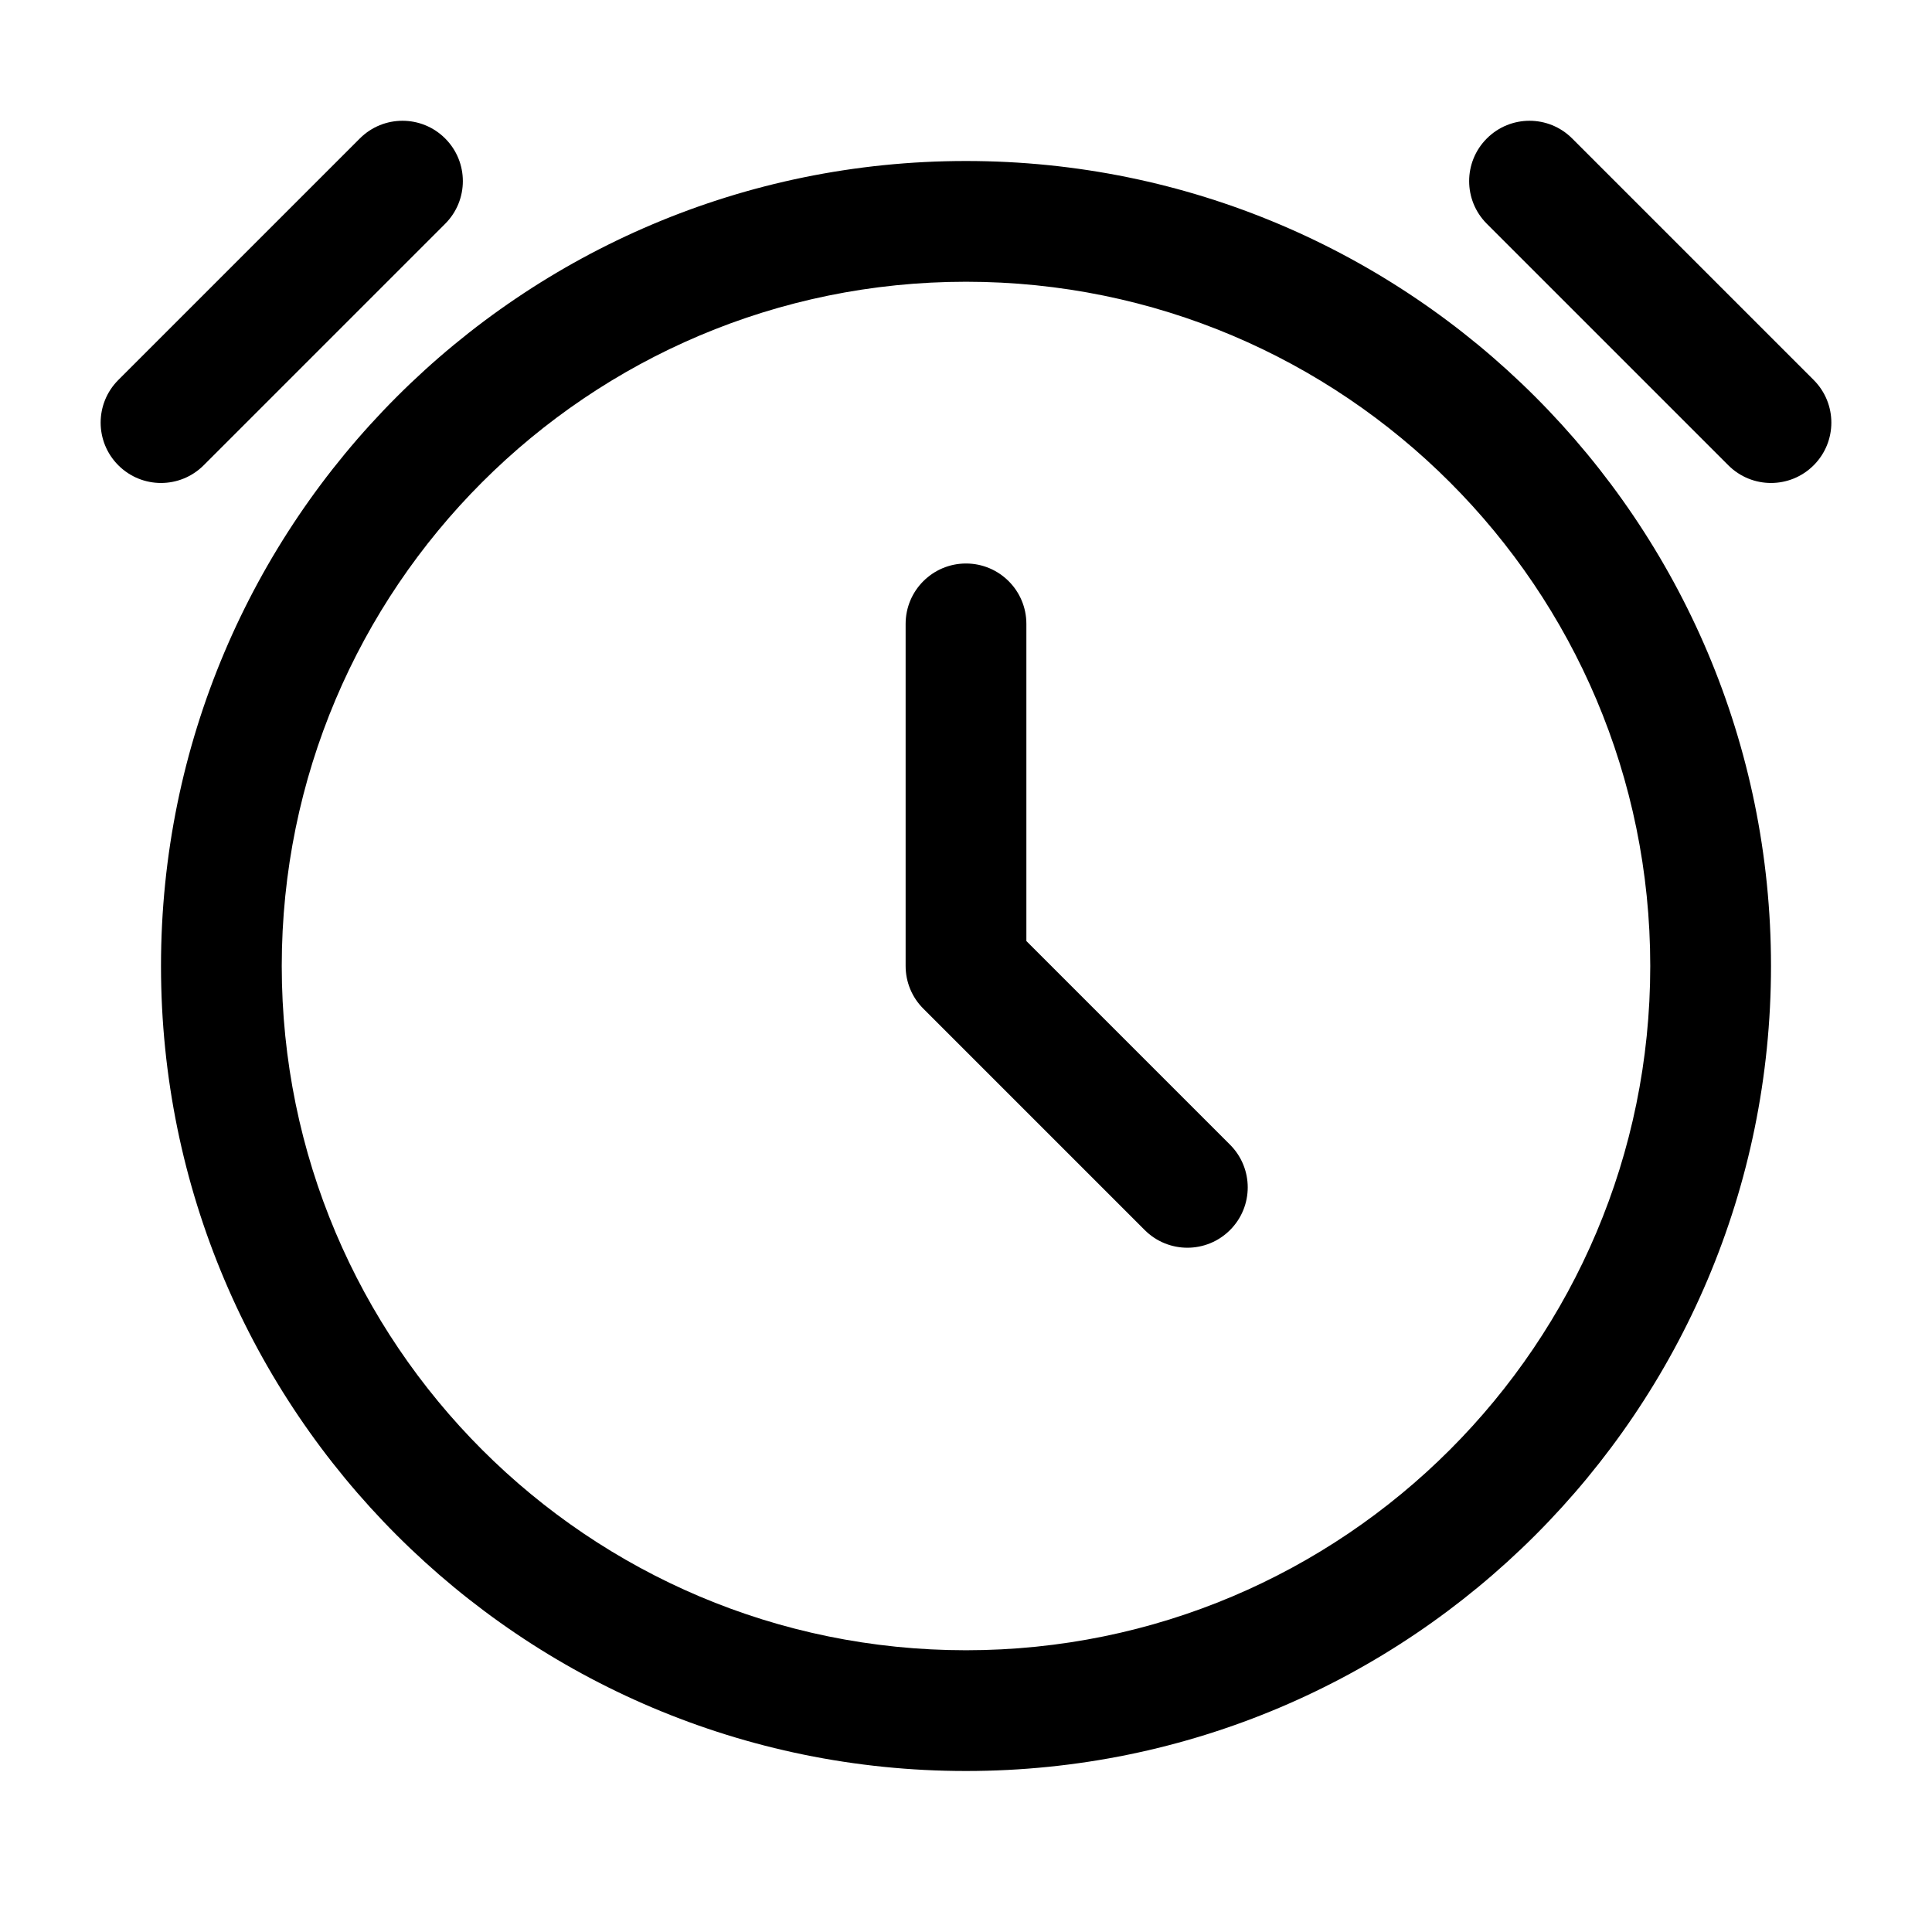
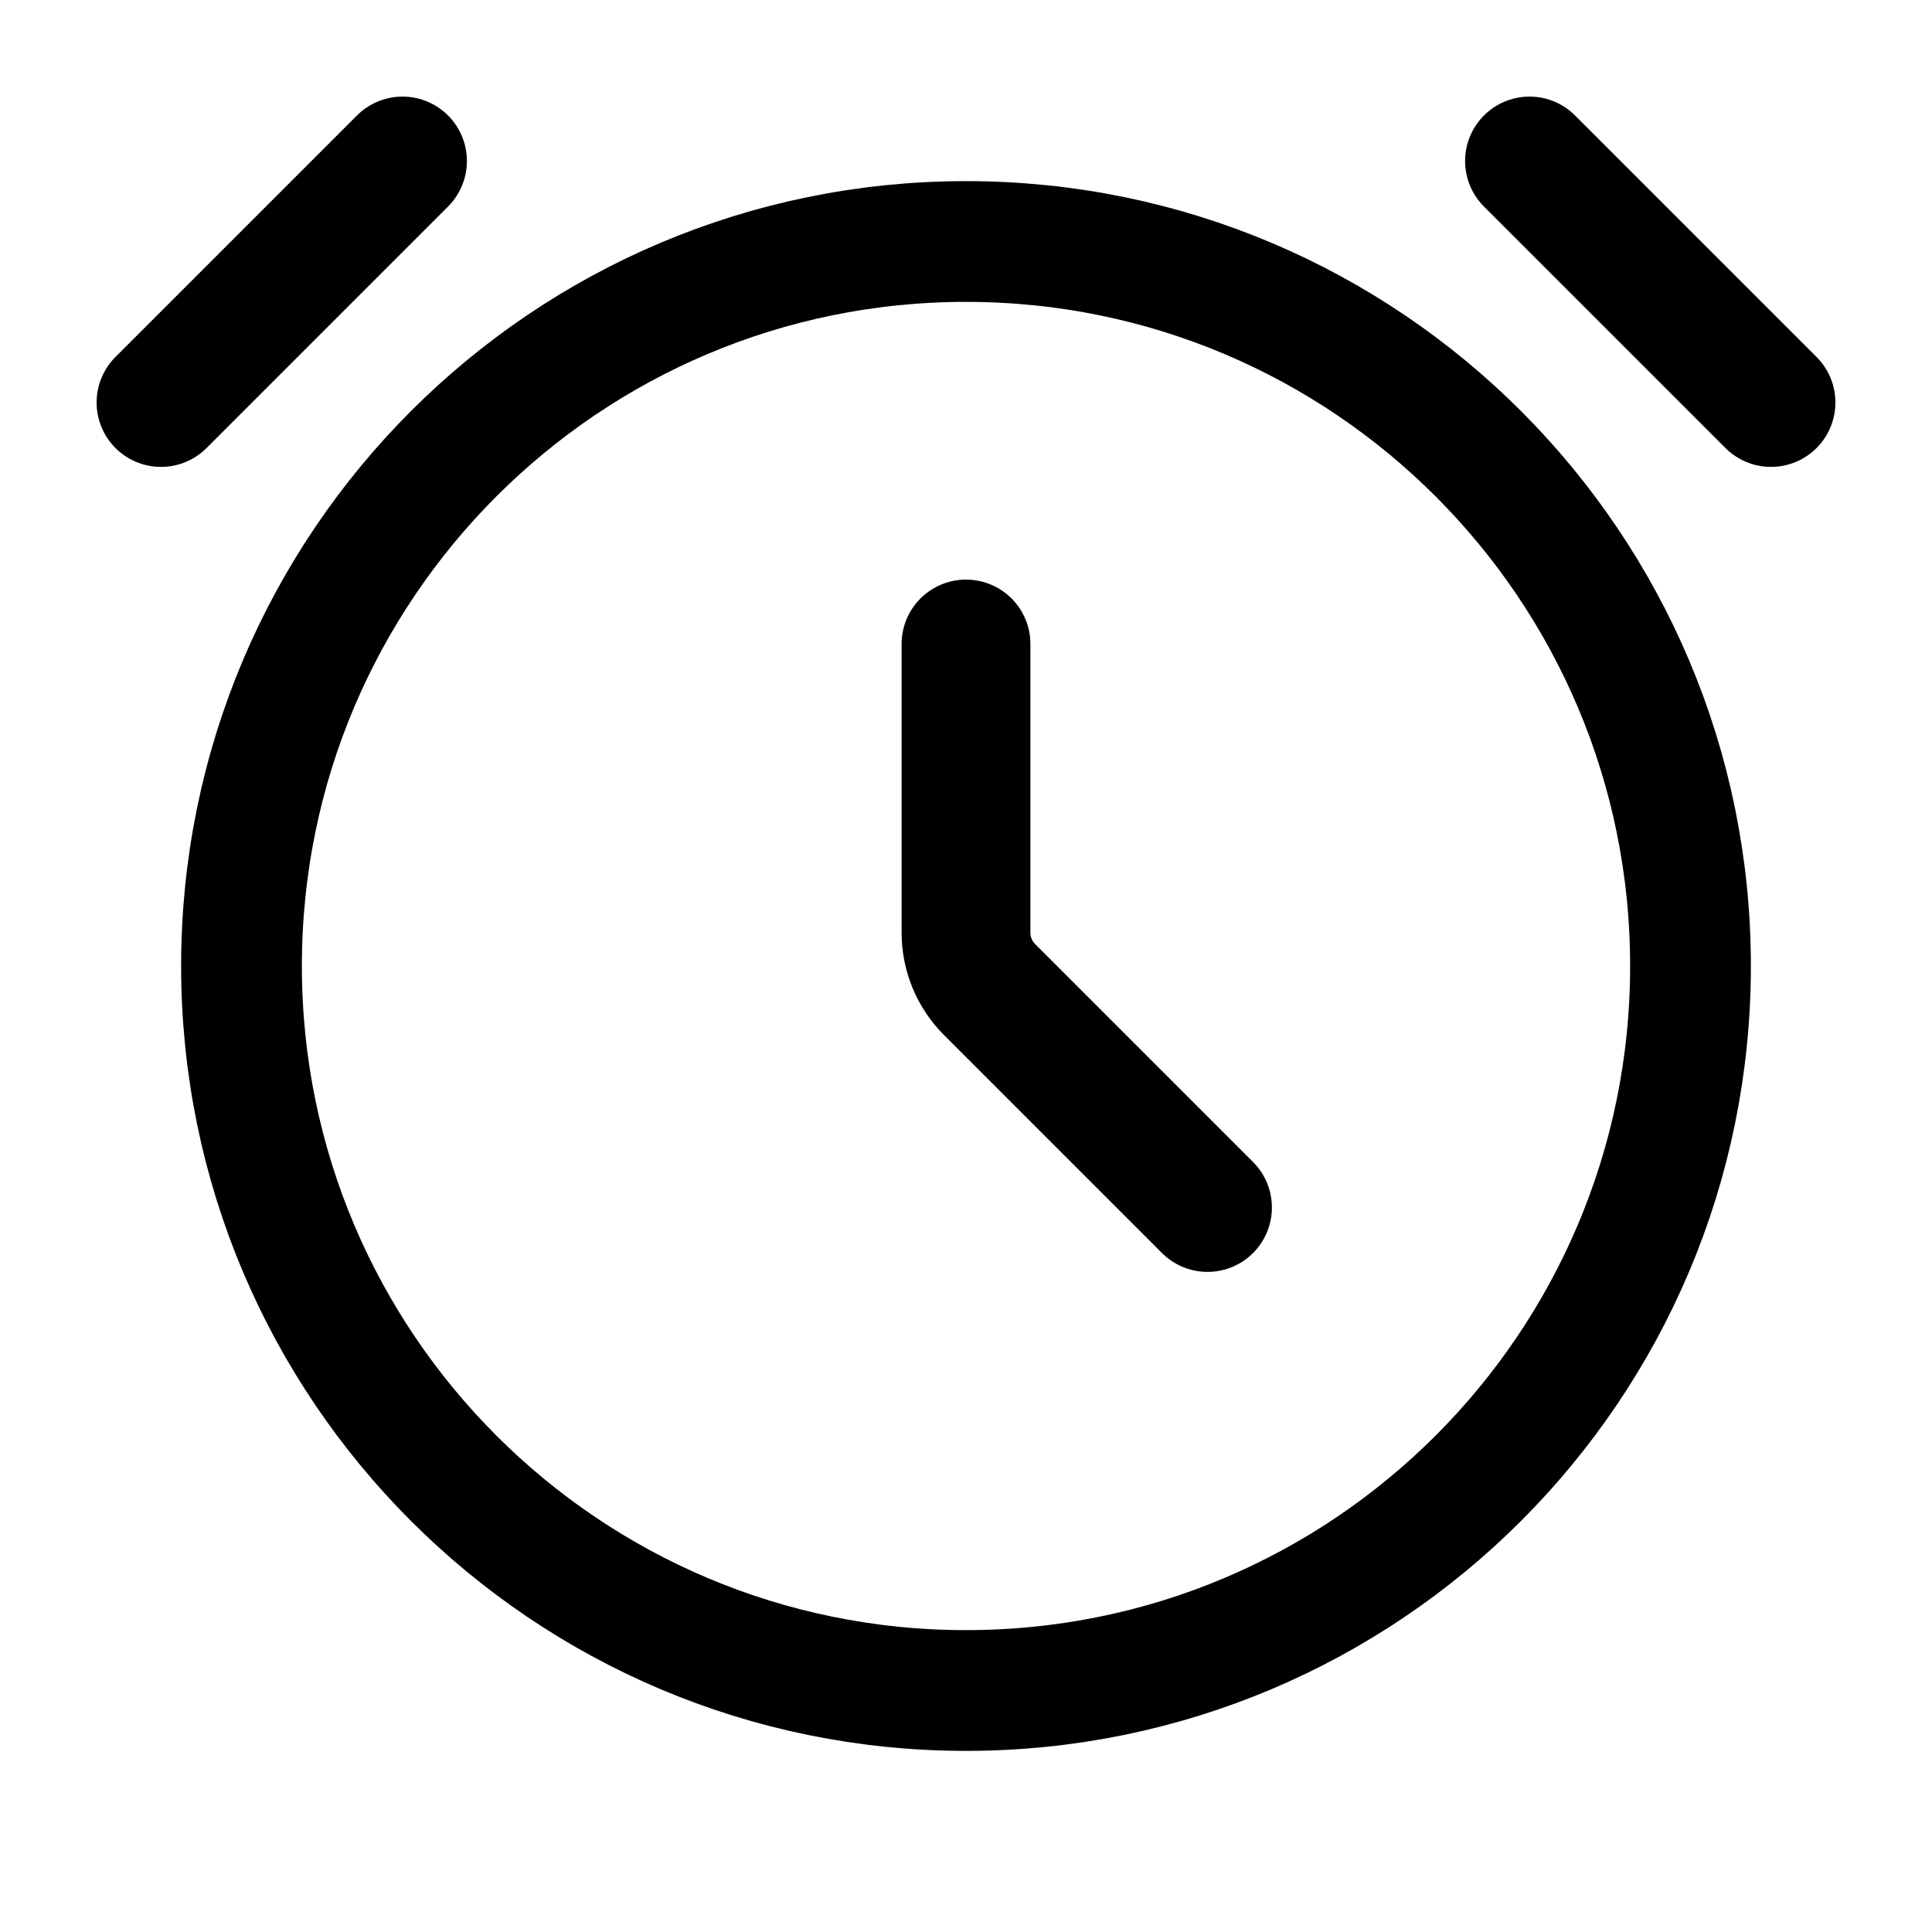
<svg xmlns="http://www.w3.org/2000/svg" width="24" height="24" viewBox="0 0 24 24" fill="none">
-   <path d="M12.75 7.75C12.75 7.336 12.414 7 12 7C11.586 7 11.25 7.336 11.25 7.75H12.75ZM12 12H11.25C11.25 12.199 11.329 12.39 11.47 12.53L12 12ZM14.22 15.28C14.513 15.573 14.987 15.573 15.28 15.28C15.573 14.987 15.573 14.513 15.28 14.22L14.22 15.28ZM1.47 4.72C1.177 5.013 1.177 5.487 1.47 5.78C1.763 6.073 2.237 6.073 2.53 5.78L1.47 4.72ZM5.53 2.78C5.823 2.487 5.823 2.013 5.53 1.72C5.237 1.427 4.763 1.427 4.47 1.72L5.53 2.78ZM21.47 5.78C21.763 6.073 22.237 6.073 22.53 5.78C22.823 5.487 22.823 5.013 22.53 4.72L21.47 5.78ZM19.53 1.72C19.237 1.427 18.763 1.427 18.47 1.72C18.177 2.013 18.177 2.487 18.47 2.78L19.53 1.72ZM20.5 12C20.5 16.694 16.694 20.5 12 20.5V22C17.523 22 22 17.523 22 12H20.5ZM12 20.5C7.306 20.5 3.5 16.694 3.5 12H2C2 17.523 6.477 22 12 22V20.5ZM3.5 12C3.5 7.306 7.306 3.5 12 3.5V2C6.477 2 2 6.477 2 12H3.5ZM12 3.5C16.694 3.5 20.5 7.306 20.5 12H22C22 6.477 17.523 2 12 2V3.5ZM11.25 7.75V12H12.75V7.75H11.25ZM11.47 12.53L14.22 15.28L15.28 14.22L12.53 11.47L11.47 12.53ZM2.53 5.78L5.53 2.78L4.47 1.72L1.47 4.72L2.53 5.78ZM22.53 4.72L19.53 1.72L18.47 2.78L21.47 5.78L22.53 4.72Z" fill="black" />
+   <path d="M12 8V11.586C12 11.851 12.105 12.105 12.293 12.293L15 15" stroke="black" stroke-width="1.6" stroke-linecap="round" />
+   <circle cx="12" cy="12" r="9" stroke="black" stroke-width="1.5" />
+   <path d="M2 5L5 2" stroke="black" stroke-width="1.6" stroke-linecap="round" />
+   <path d="M22 5L19 2" stroke="black" stroke-width="1.6" stroke-linecap="round" />
</svg>
